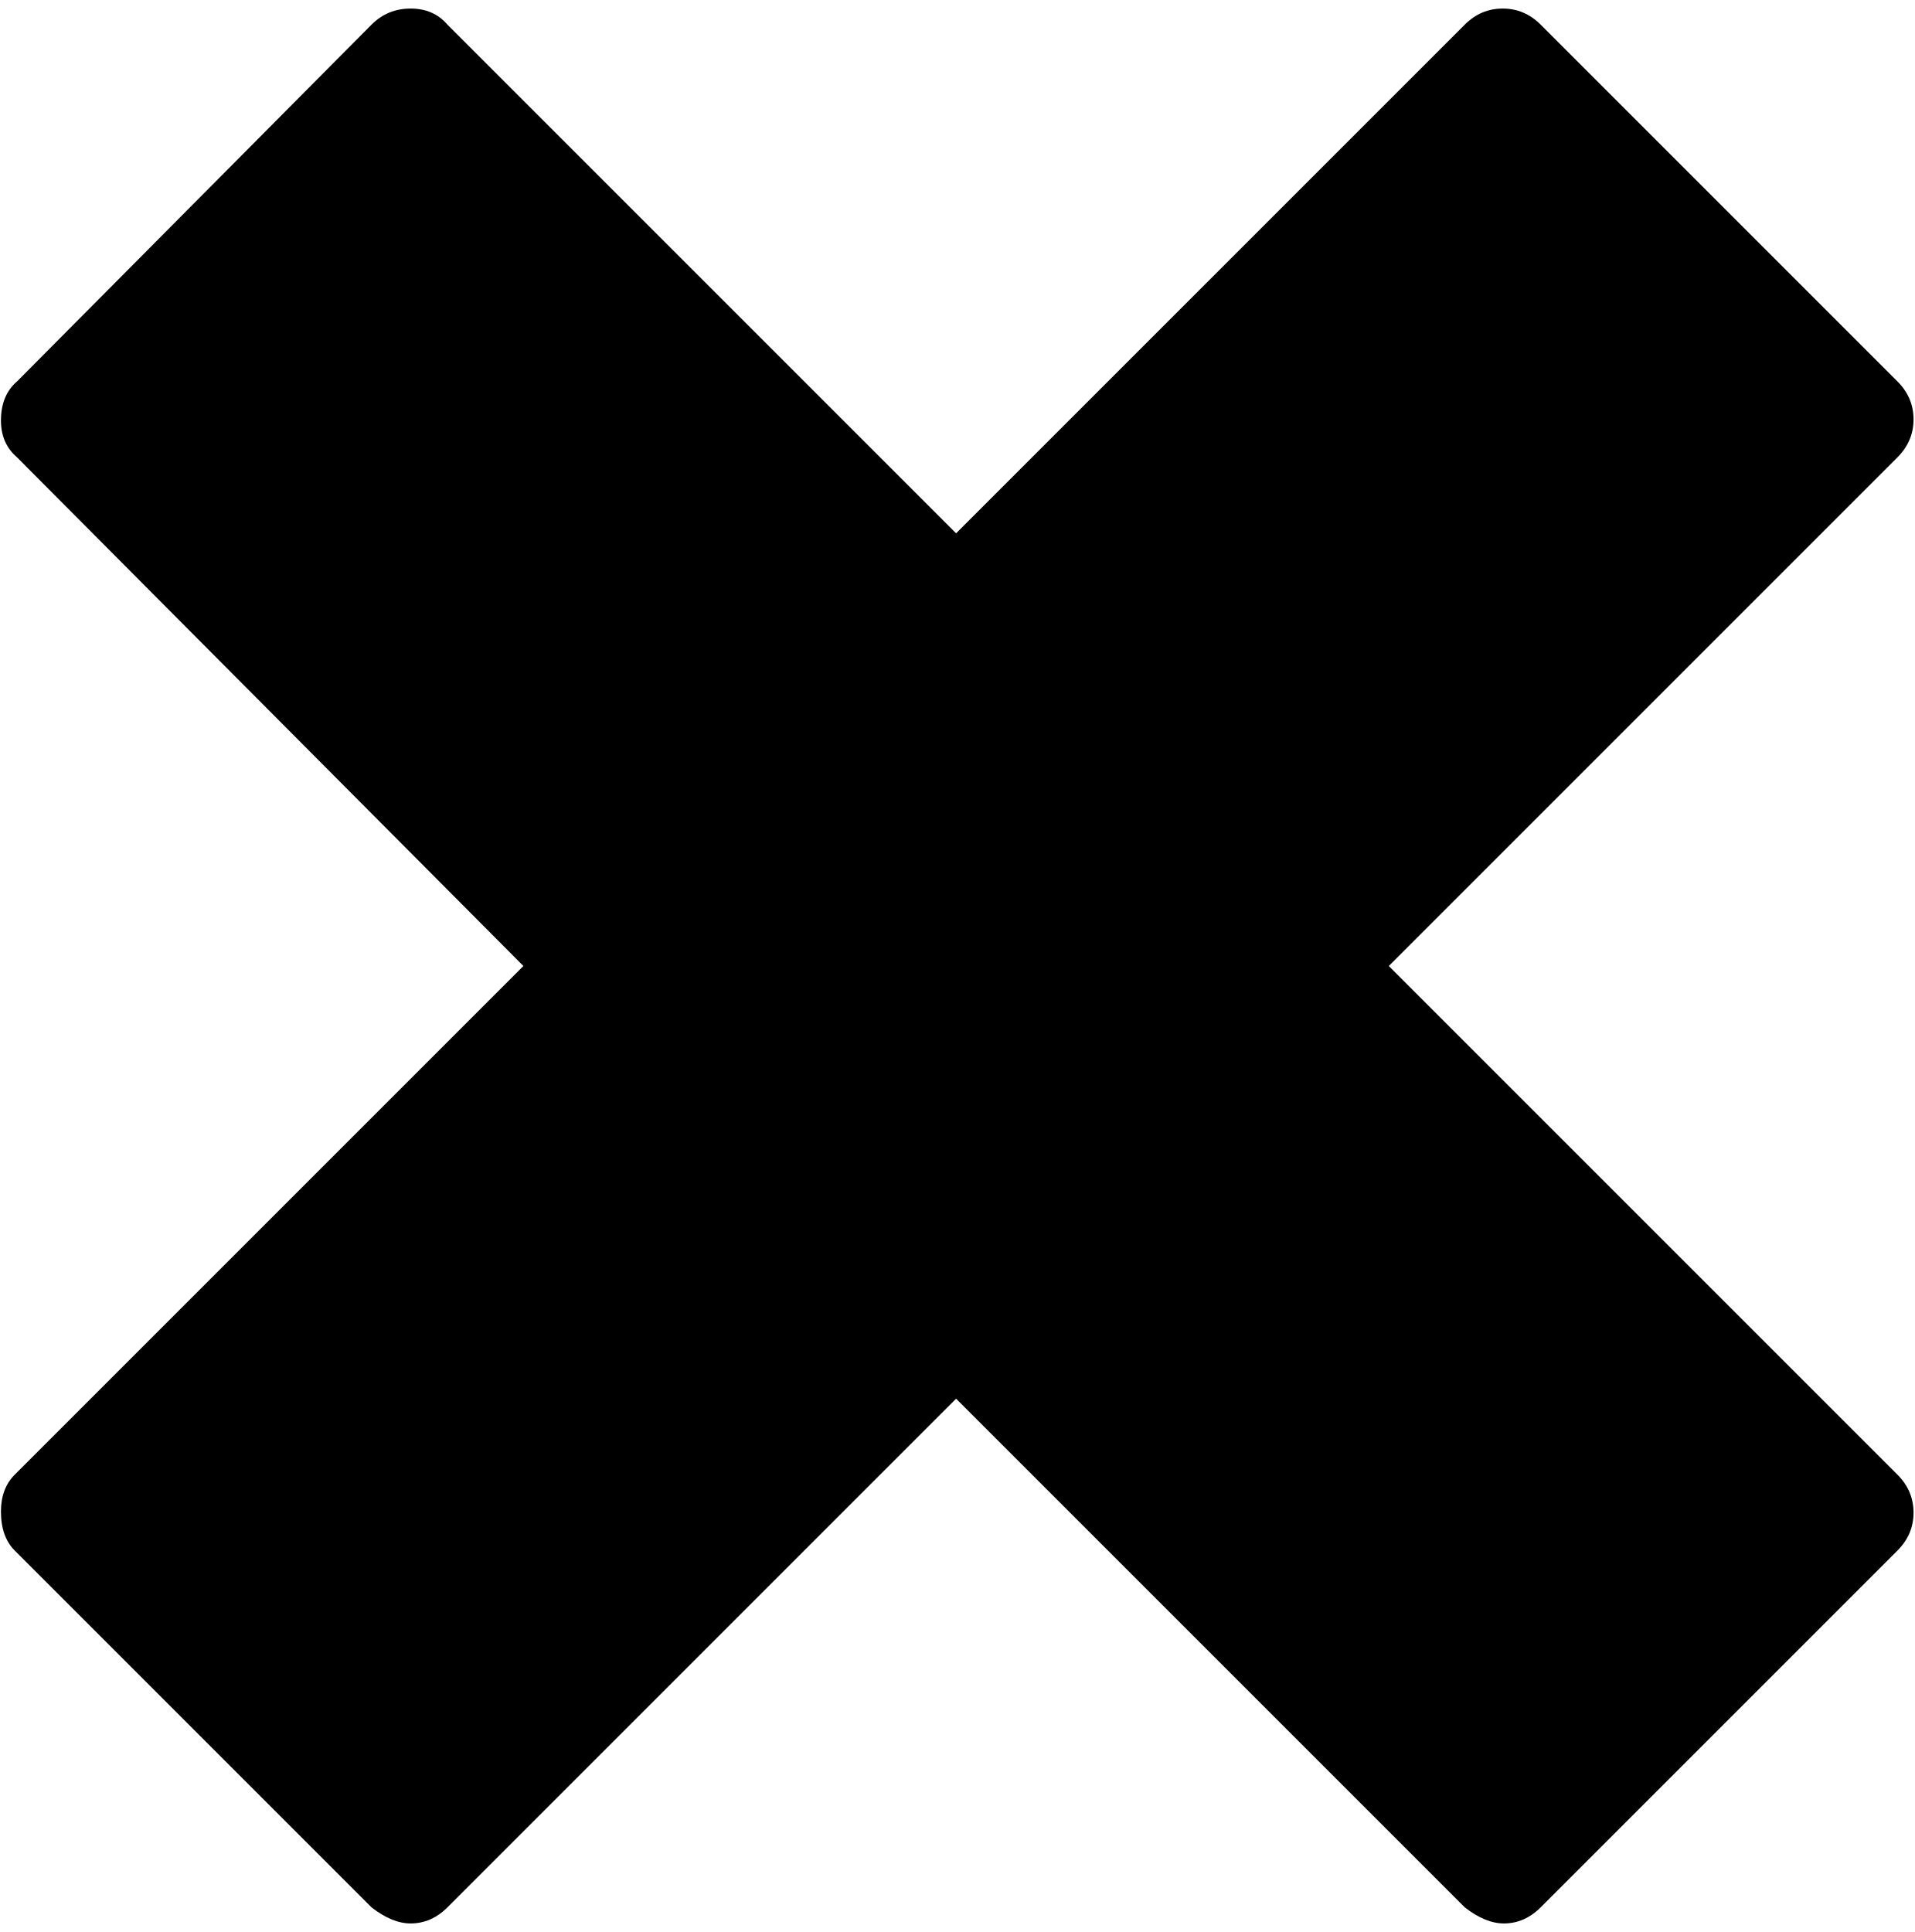
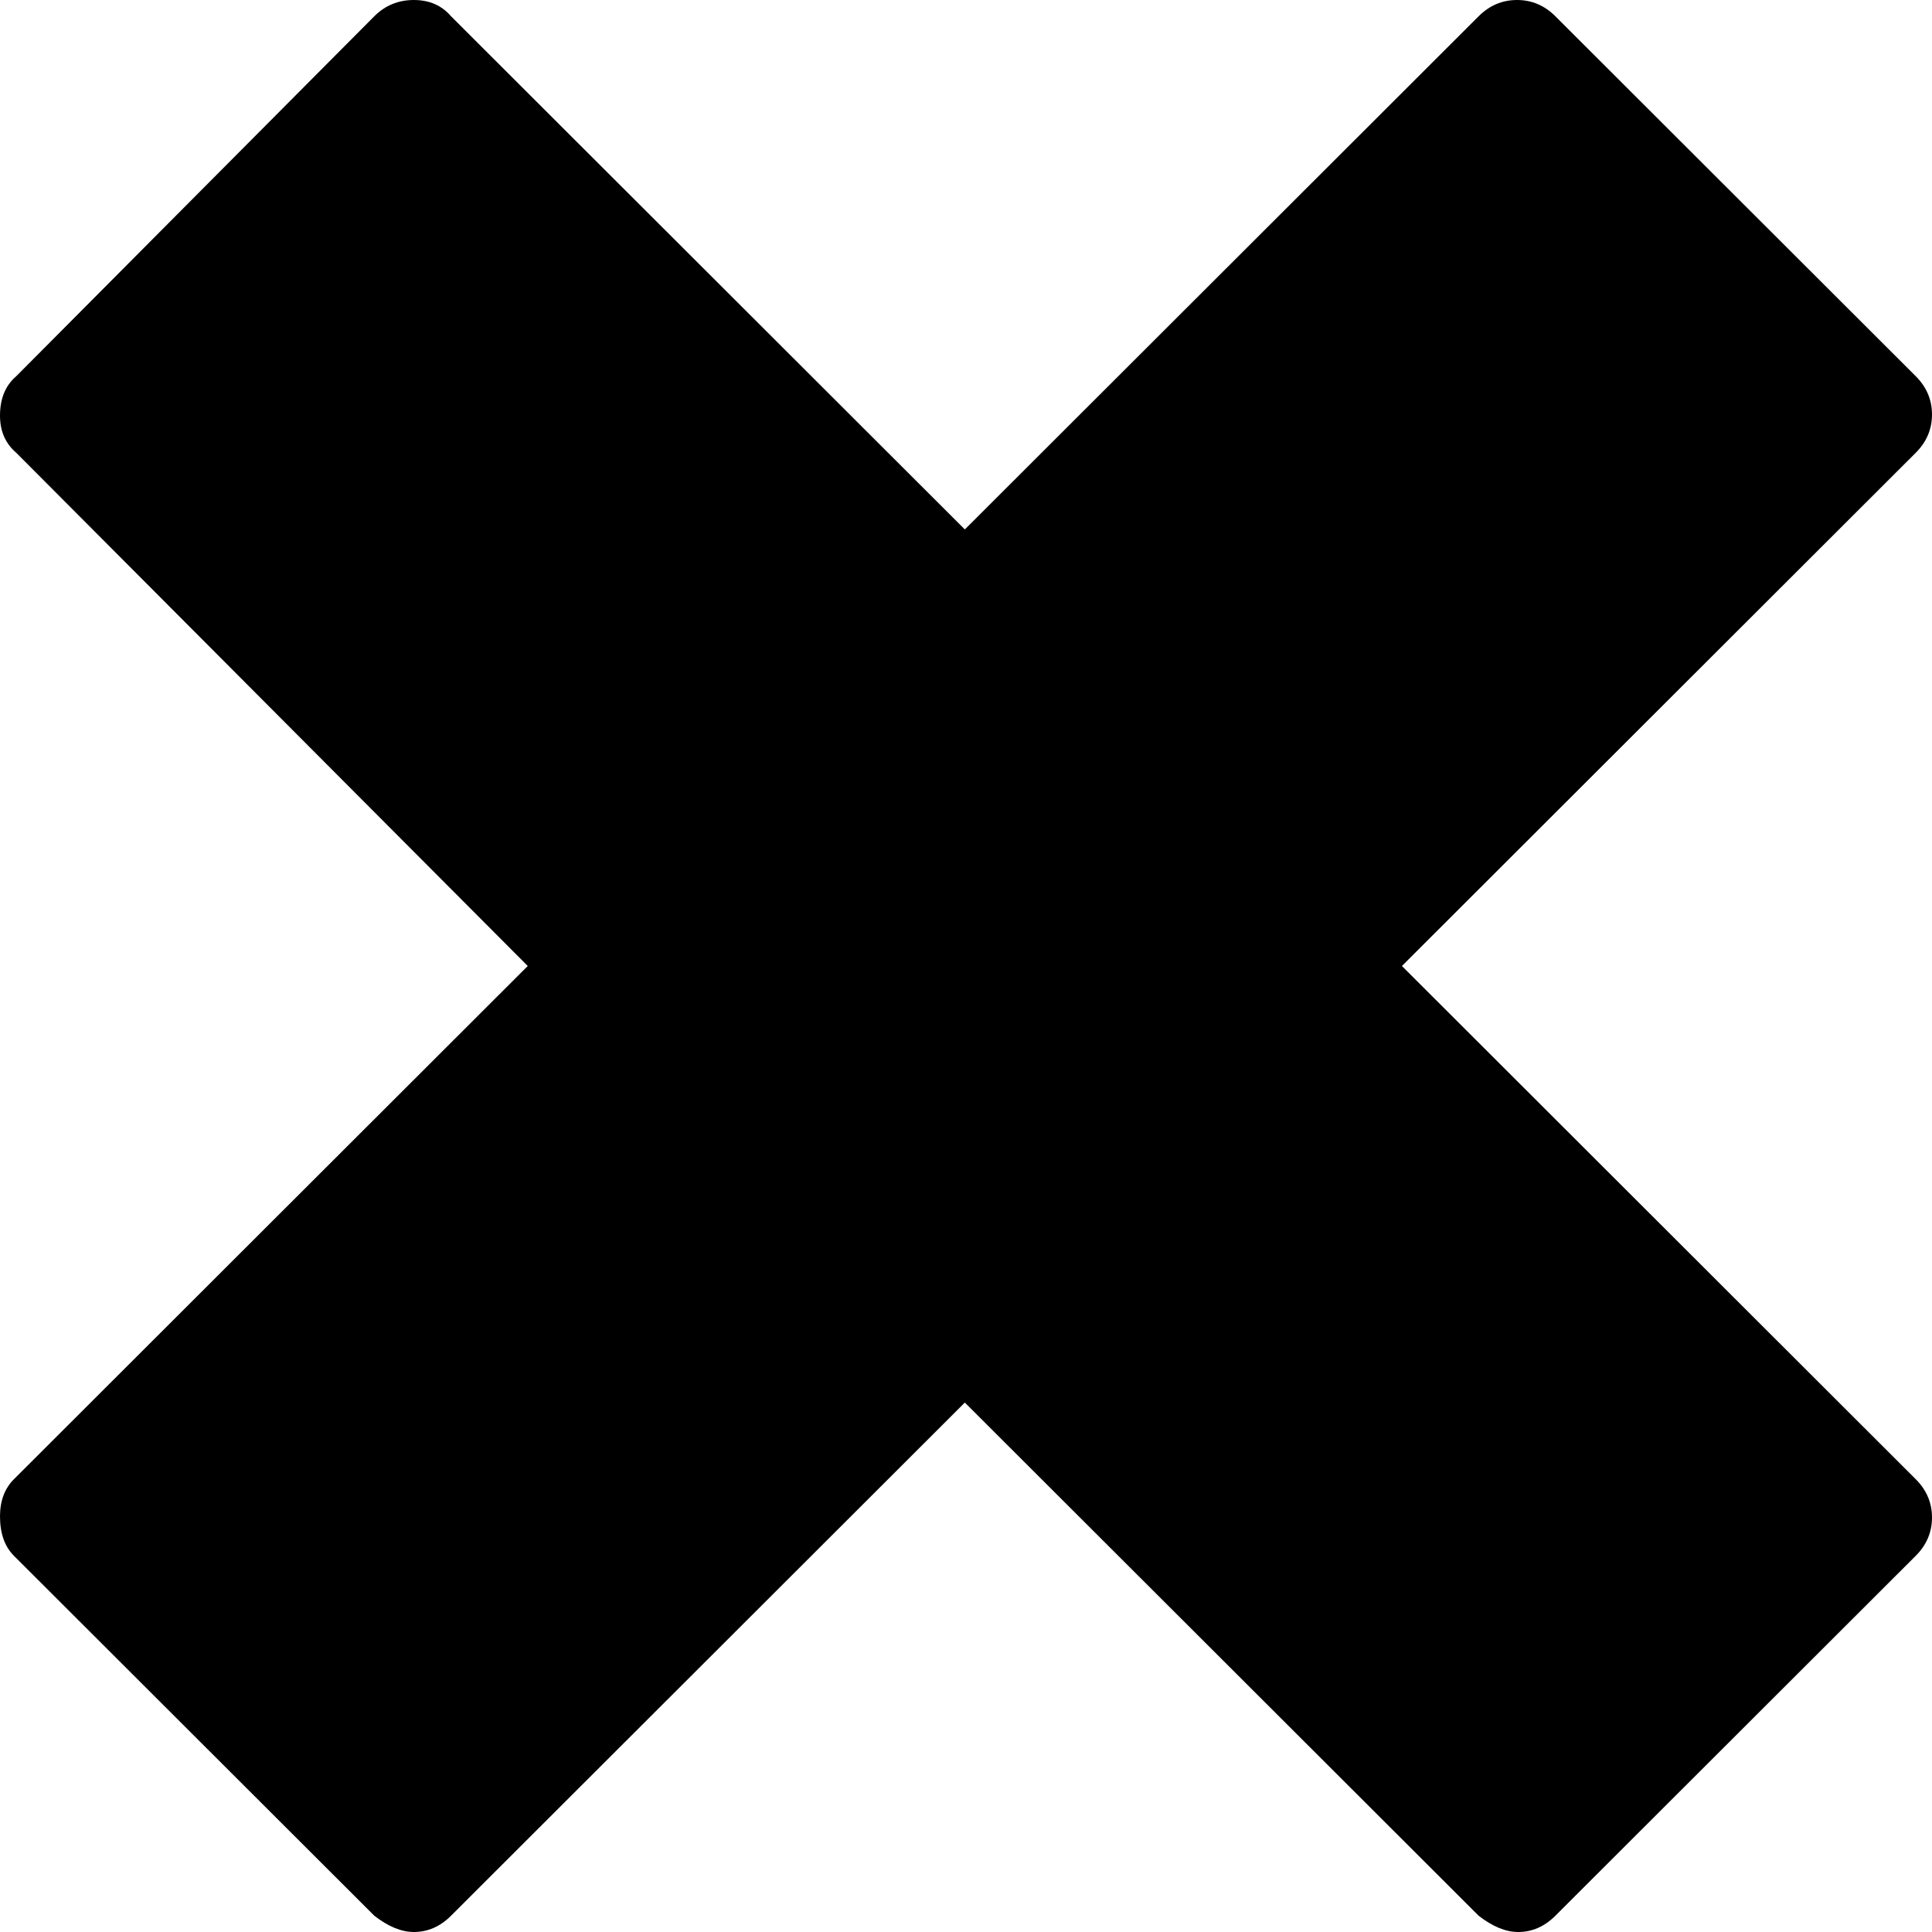
- <svg xmlns="http://www.w3.org/2000/svg" width="987.979" height="997.019" id="svg2" version="1.0">
+ <svg xmlns="http://www.w3.org/2000/svg" width="512" height="512" id="svg2" version="1.0">
  <defs id="defs4" />
-   <g id="layer1" transform="translate(-374.2178,422.7827)">
-     <g id="g3428" transform="matrix(1.187726,0,0,-1.187726,267.812,432.0445)">
+   <g id="layer1" transform="translate(-374.2178,-62.23637)">
+     <g id="g3428" transform="matrix(0.6161252,0,0,-0.6153846,318.7666,502.8518)">
      <path id="path3430" d="m 914,79 c 4.667,-4.667 7,-10.167 7,-16.5 0,-6.333 -2.333,-11.833 -7,-16.5 L 759,-109 c -4.667,-4.667 -10,-7 -16,-7 -5.333,0 -11,2.333 -17,7 L 505,112 284,-109 c -4.667,-4.667 -10,-7 -16,-7 -5.333,0 -11,2.333 -17,7 L 96,46 c -4,4 -6,9.667 -6,17 0,6.667 2,12 6,16 L 317,300 97,521 c -4.667,4 -7,9.333 -7,16 0,7.333 2.333,13 7,17 l 154,155 c 4.667,4.667 10.333,7 17,7 6.667,0 12,-2.333 16,-7 L 505,488 726,709 c 4.667,4.667 10.167,7 16.5,7 6.333,0 11.833,-2.333 16.5,-7 L 914,554 c 4.667,-4.667 7,-10.167 7,-16.5 0,-6.333 -2.333,-11.833 -7,-16.5 L 693,300 914,79 v 0 z" style="fill:currentColor" />
    </g>
  </g>
</svg>
